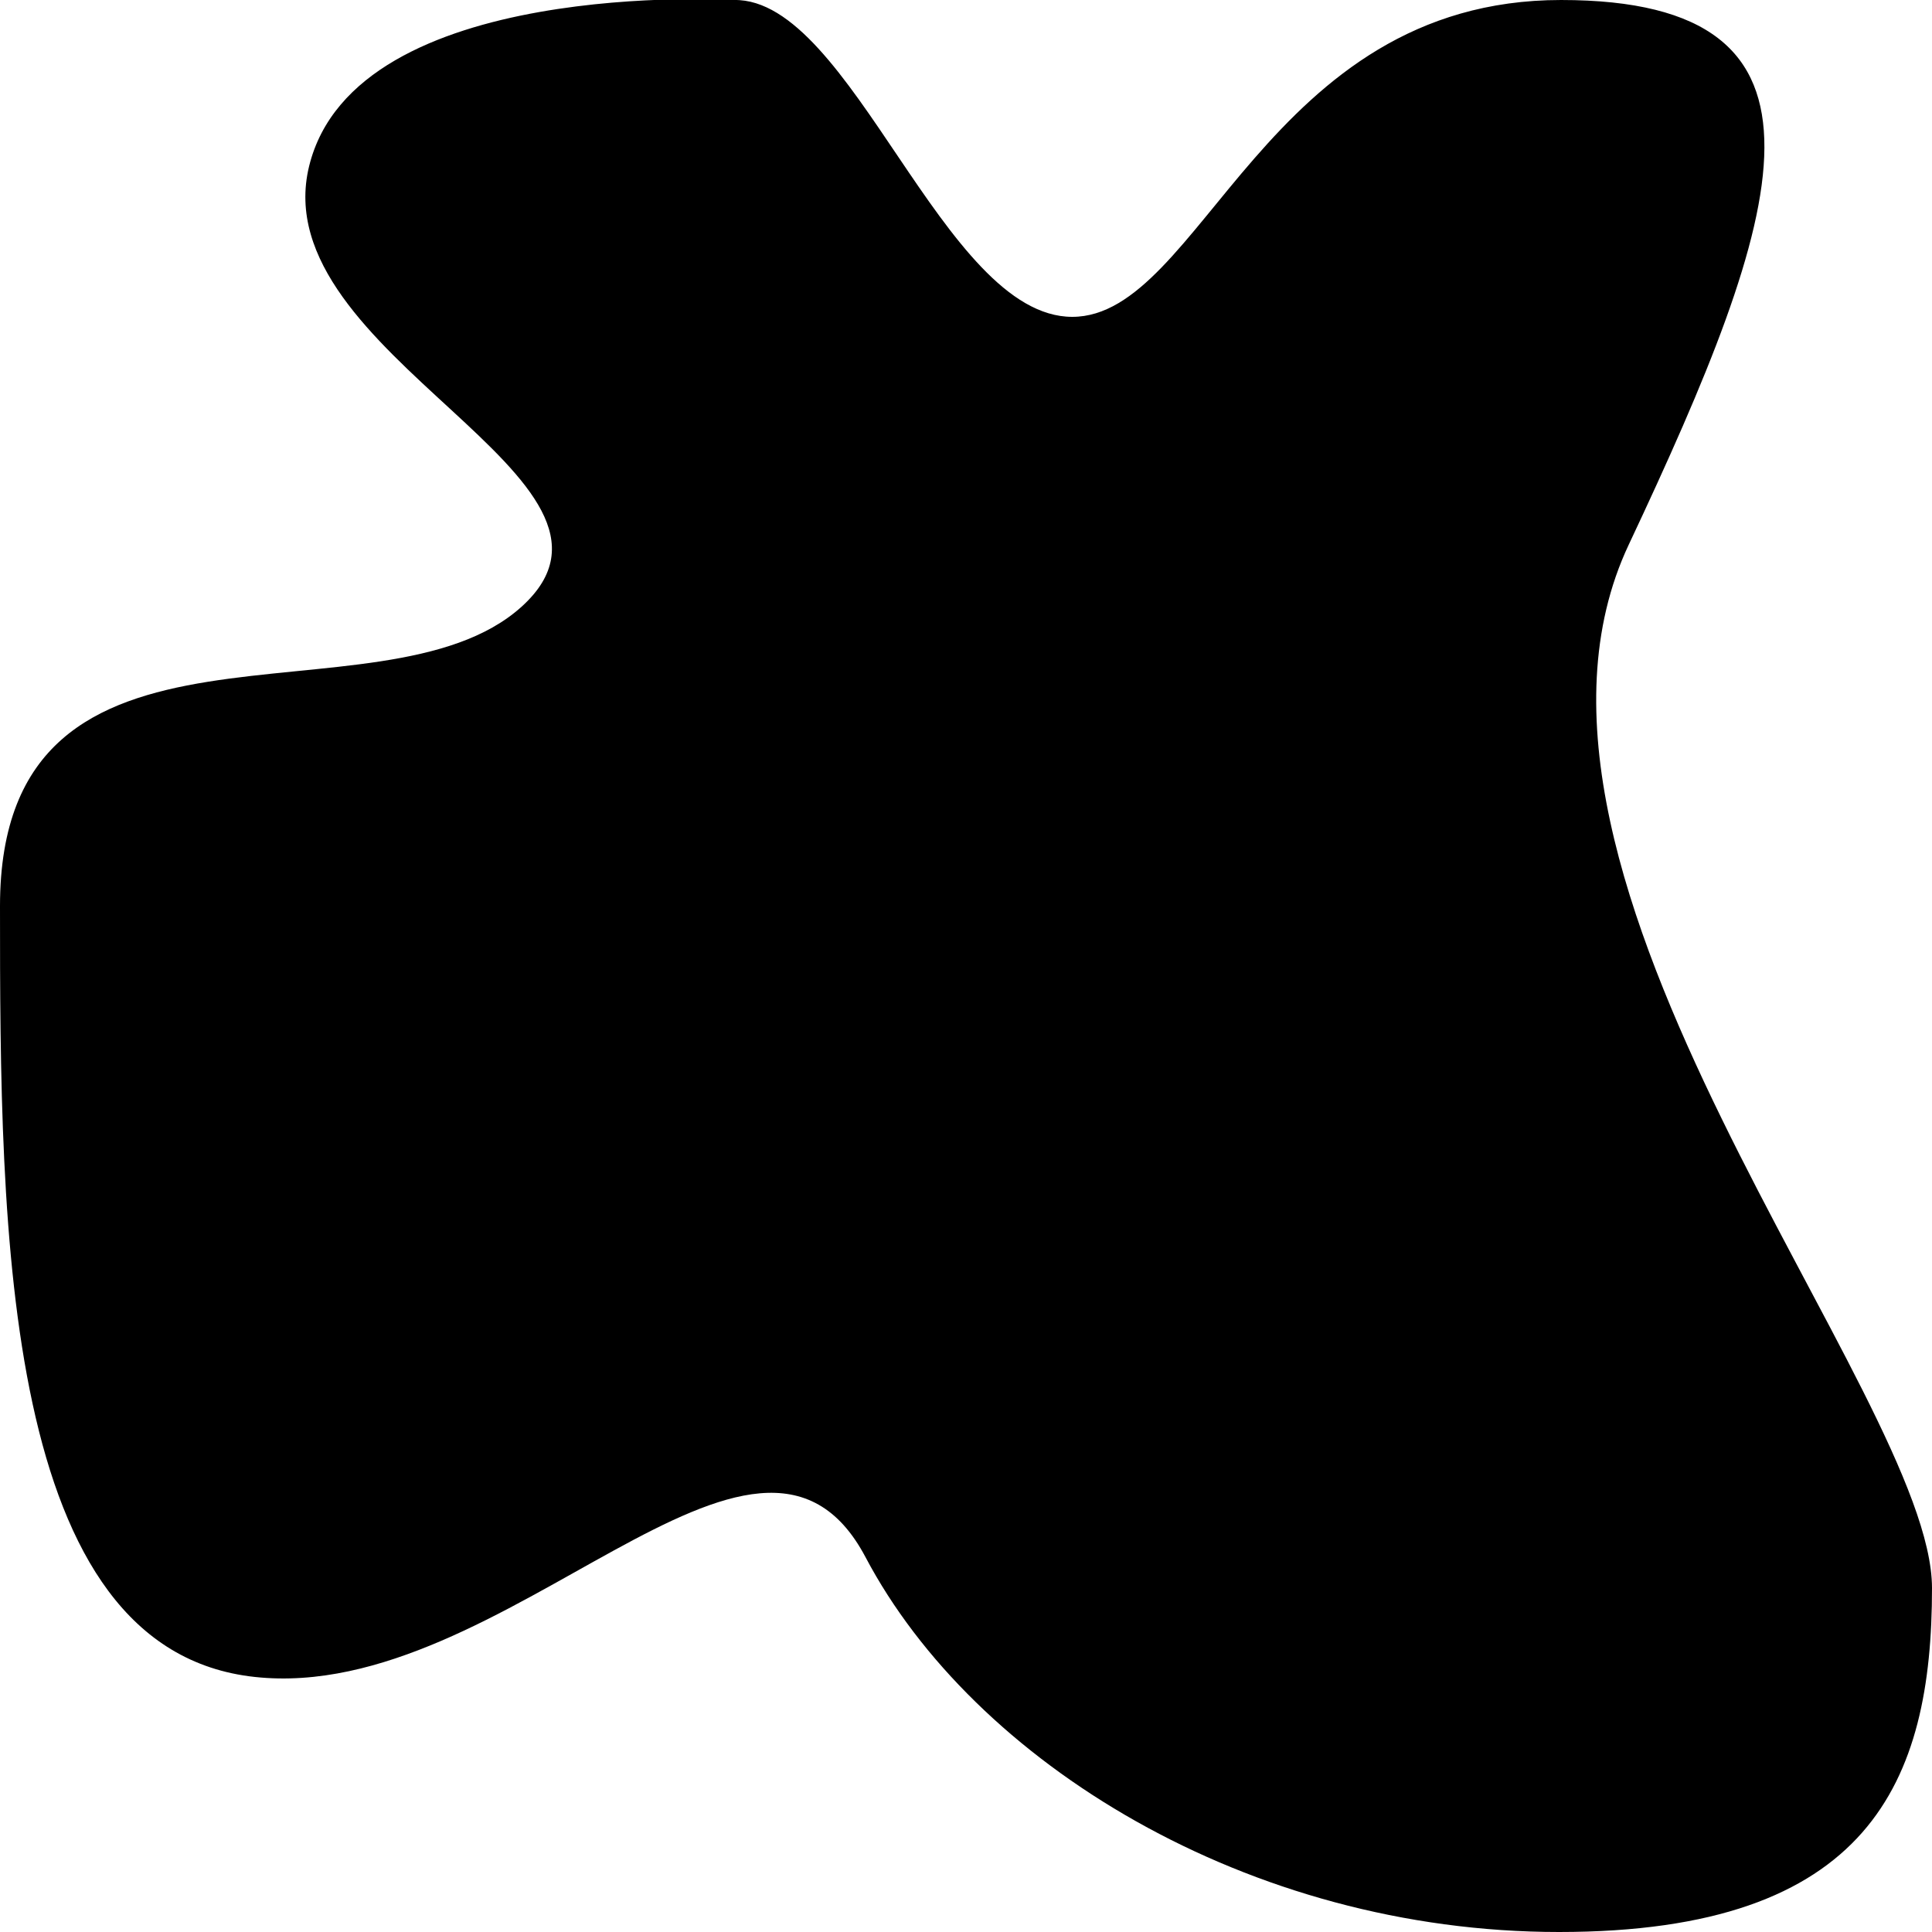
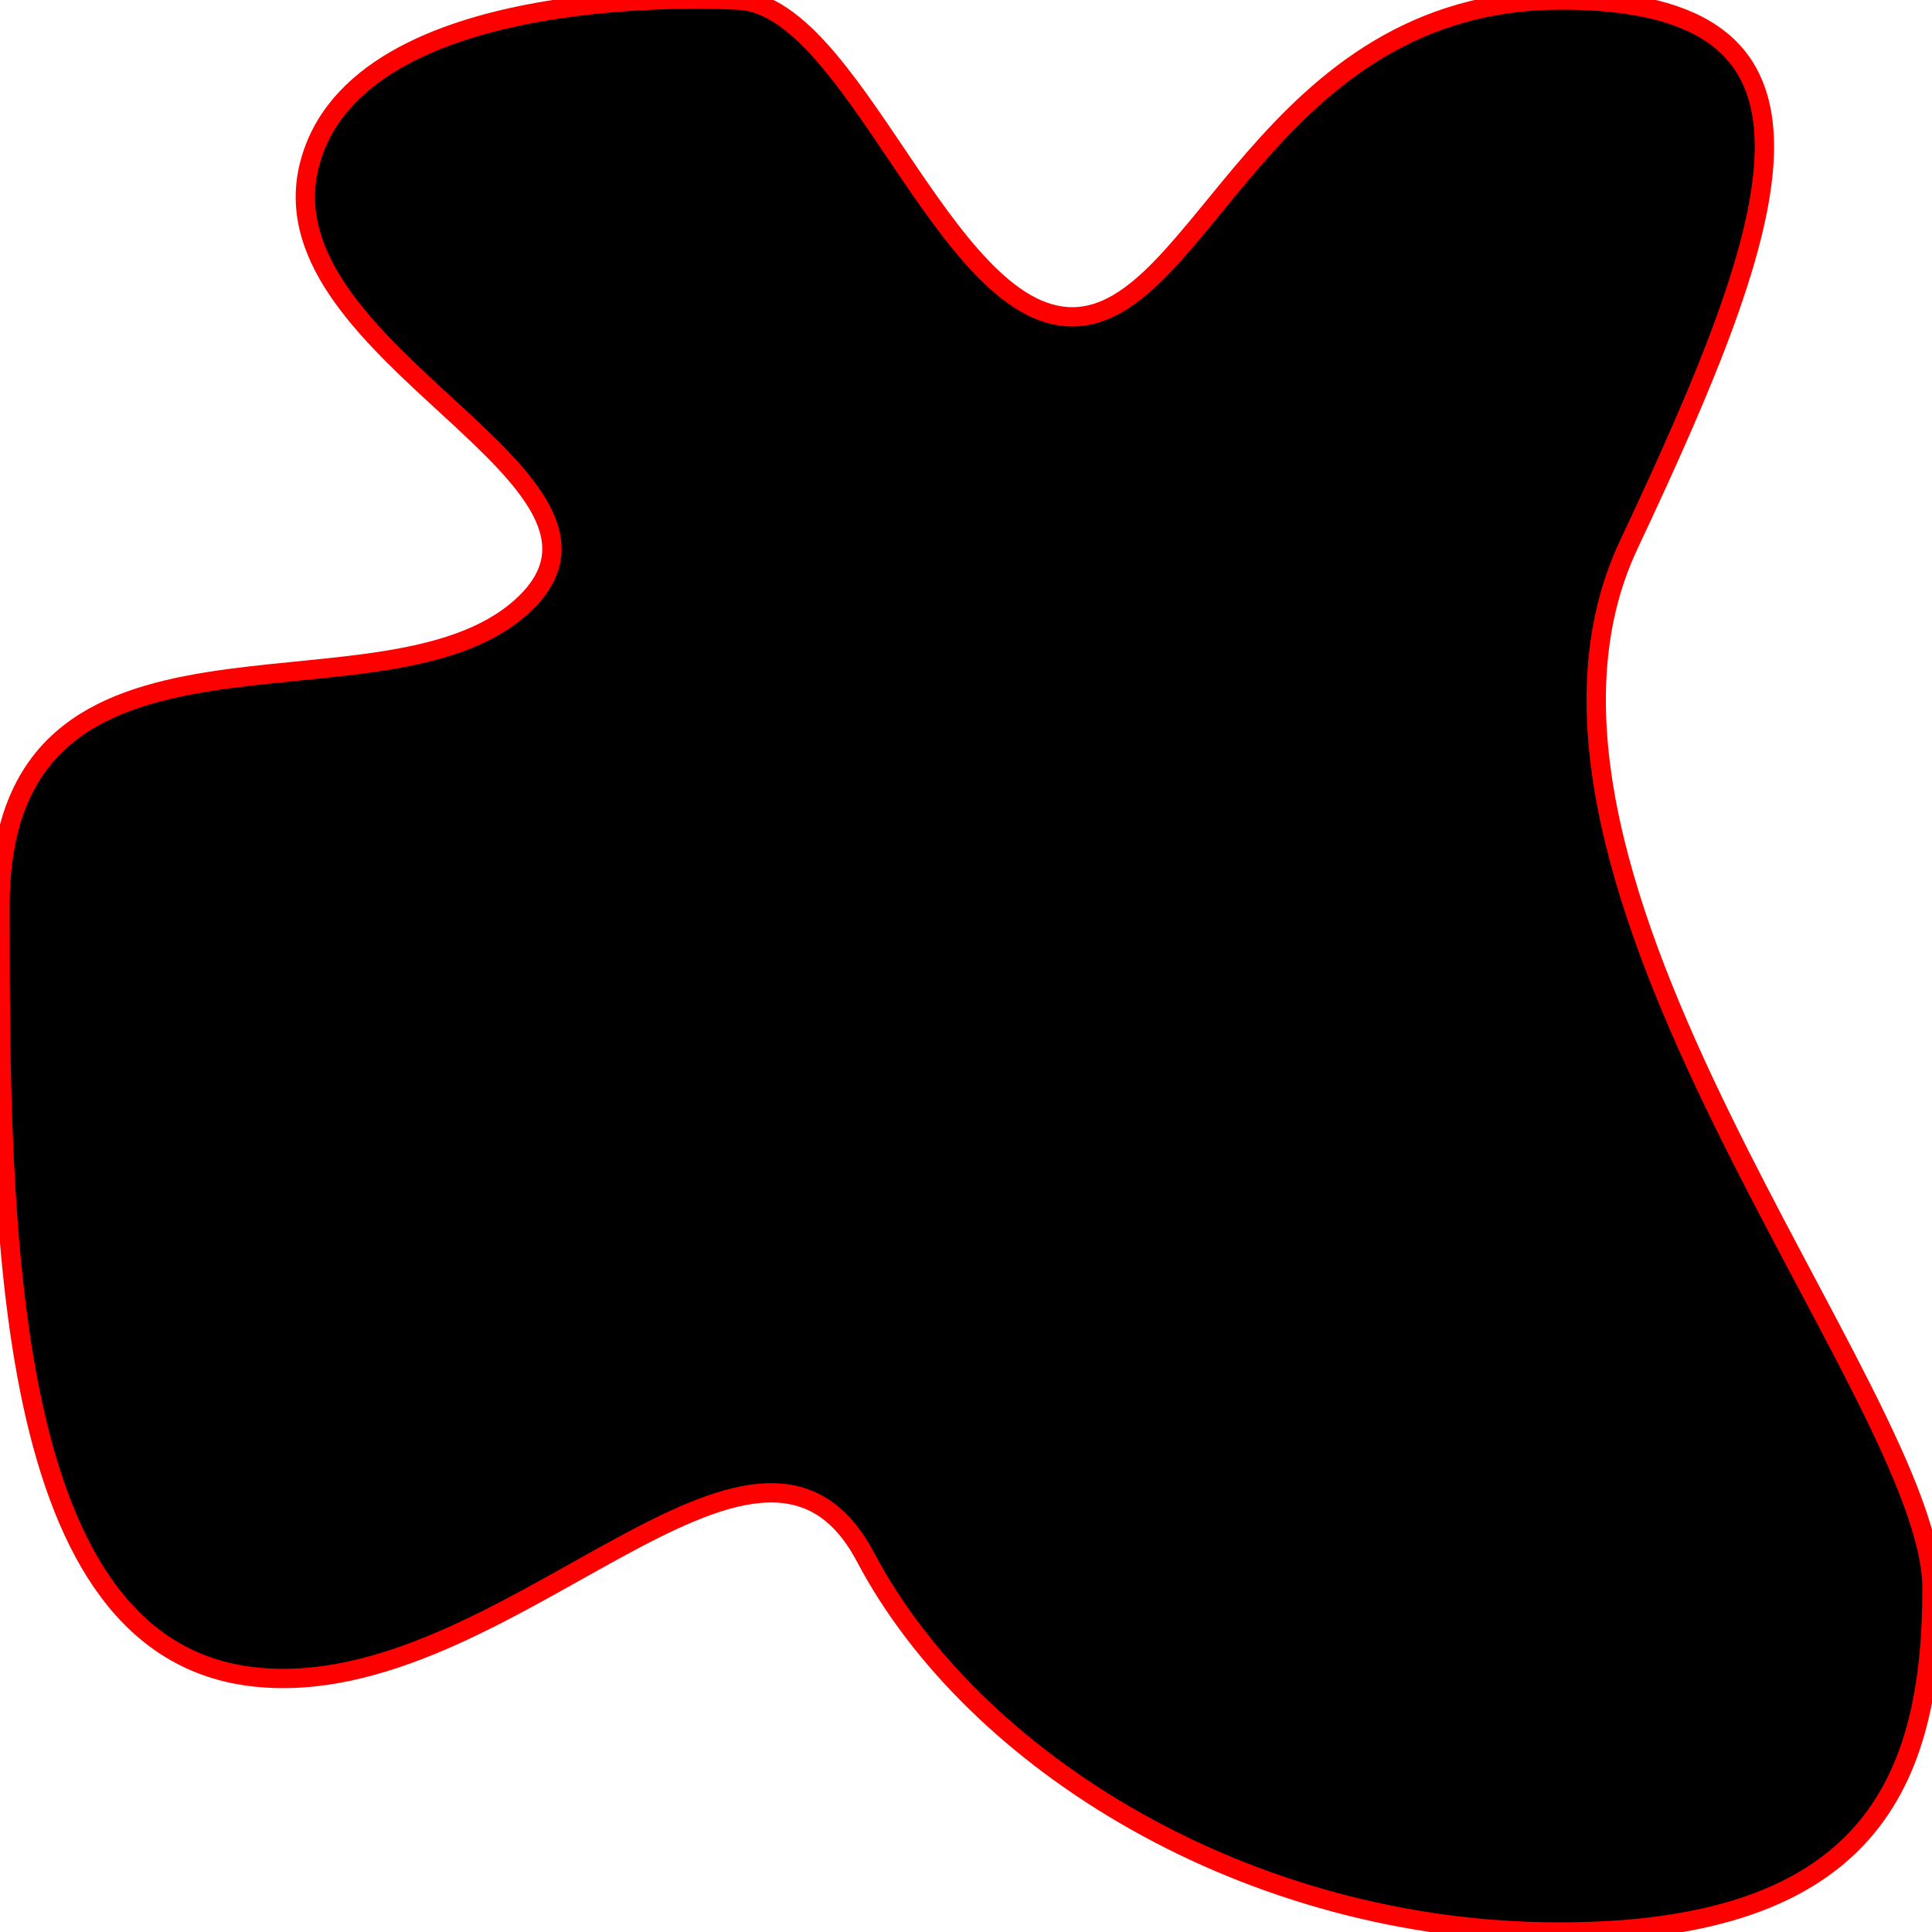
<svg xmlns="http://www.w3.org/2000/svg" version="1.1" id="Camada_1" x="0px" y="0px" viewBox="0 0 100 100" style="enable-background:new 0 0 100 100;" xml:space="preserve">
-   <path id="XMLID_1_" d="M38,0c0,0-19.6-1.2-22,8.6c-2.4,9.8,18.3,16.2,11,22.8S0,30,0,46.9s0.1,38.5,13.2,39.9  c13,1.4,26-16.8,31.6-6.2S64.6,100,80.7,100S100,92.2,100,82.2s-23.8-36.8-15.7-54S96.1,0,80.8,0S62.2,16.4,55.5,16.4S44.1-0.1,38,0  z" />
+   <style type="text/css">
+ 	.st0{stroke:#FF0000;stroke-miterlimit:10;}
+ </style>
+   <path id="XMLID_1_" class="st0" d="M38,0c0,0-19.6-1.2-22,8.6s18.3,16.2,11,22.8S0,30,0,46.9s0.1,38.5,13.2,39.9  c13,1.4,26-16.8,31.6-6.2S64.6,100,80.7,100S100,92.2,100,82.2s-23.8-36.8-15.7-54S96.1,0,80.8,0S62.2,16.4,55.5,16.4S44.1-0.1,38,0  z" />
</svg>
